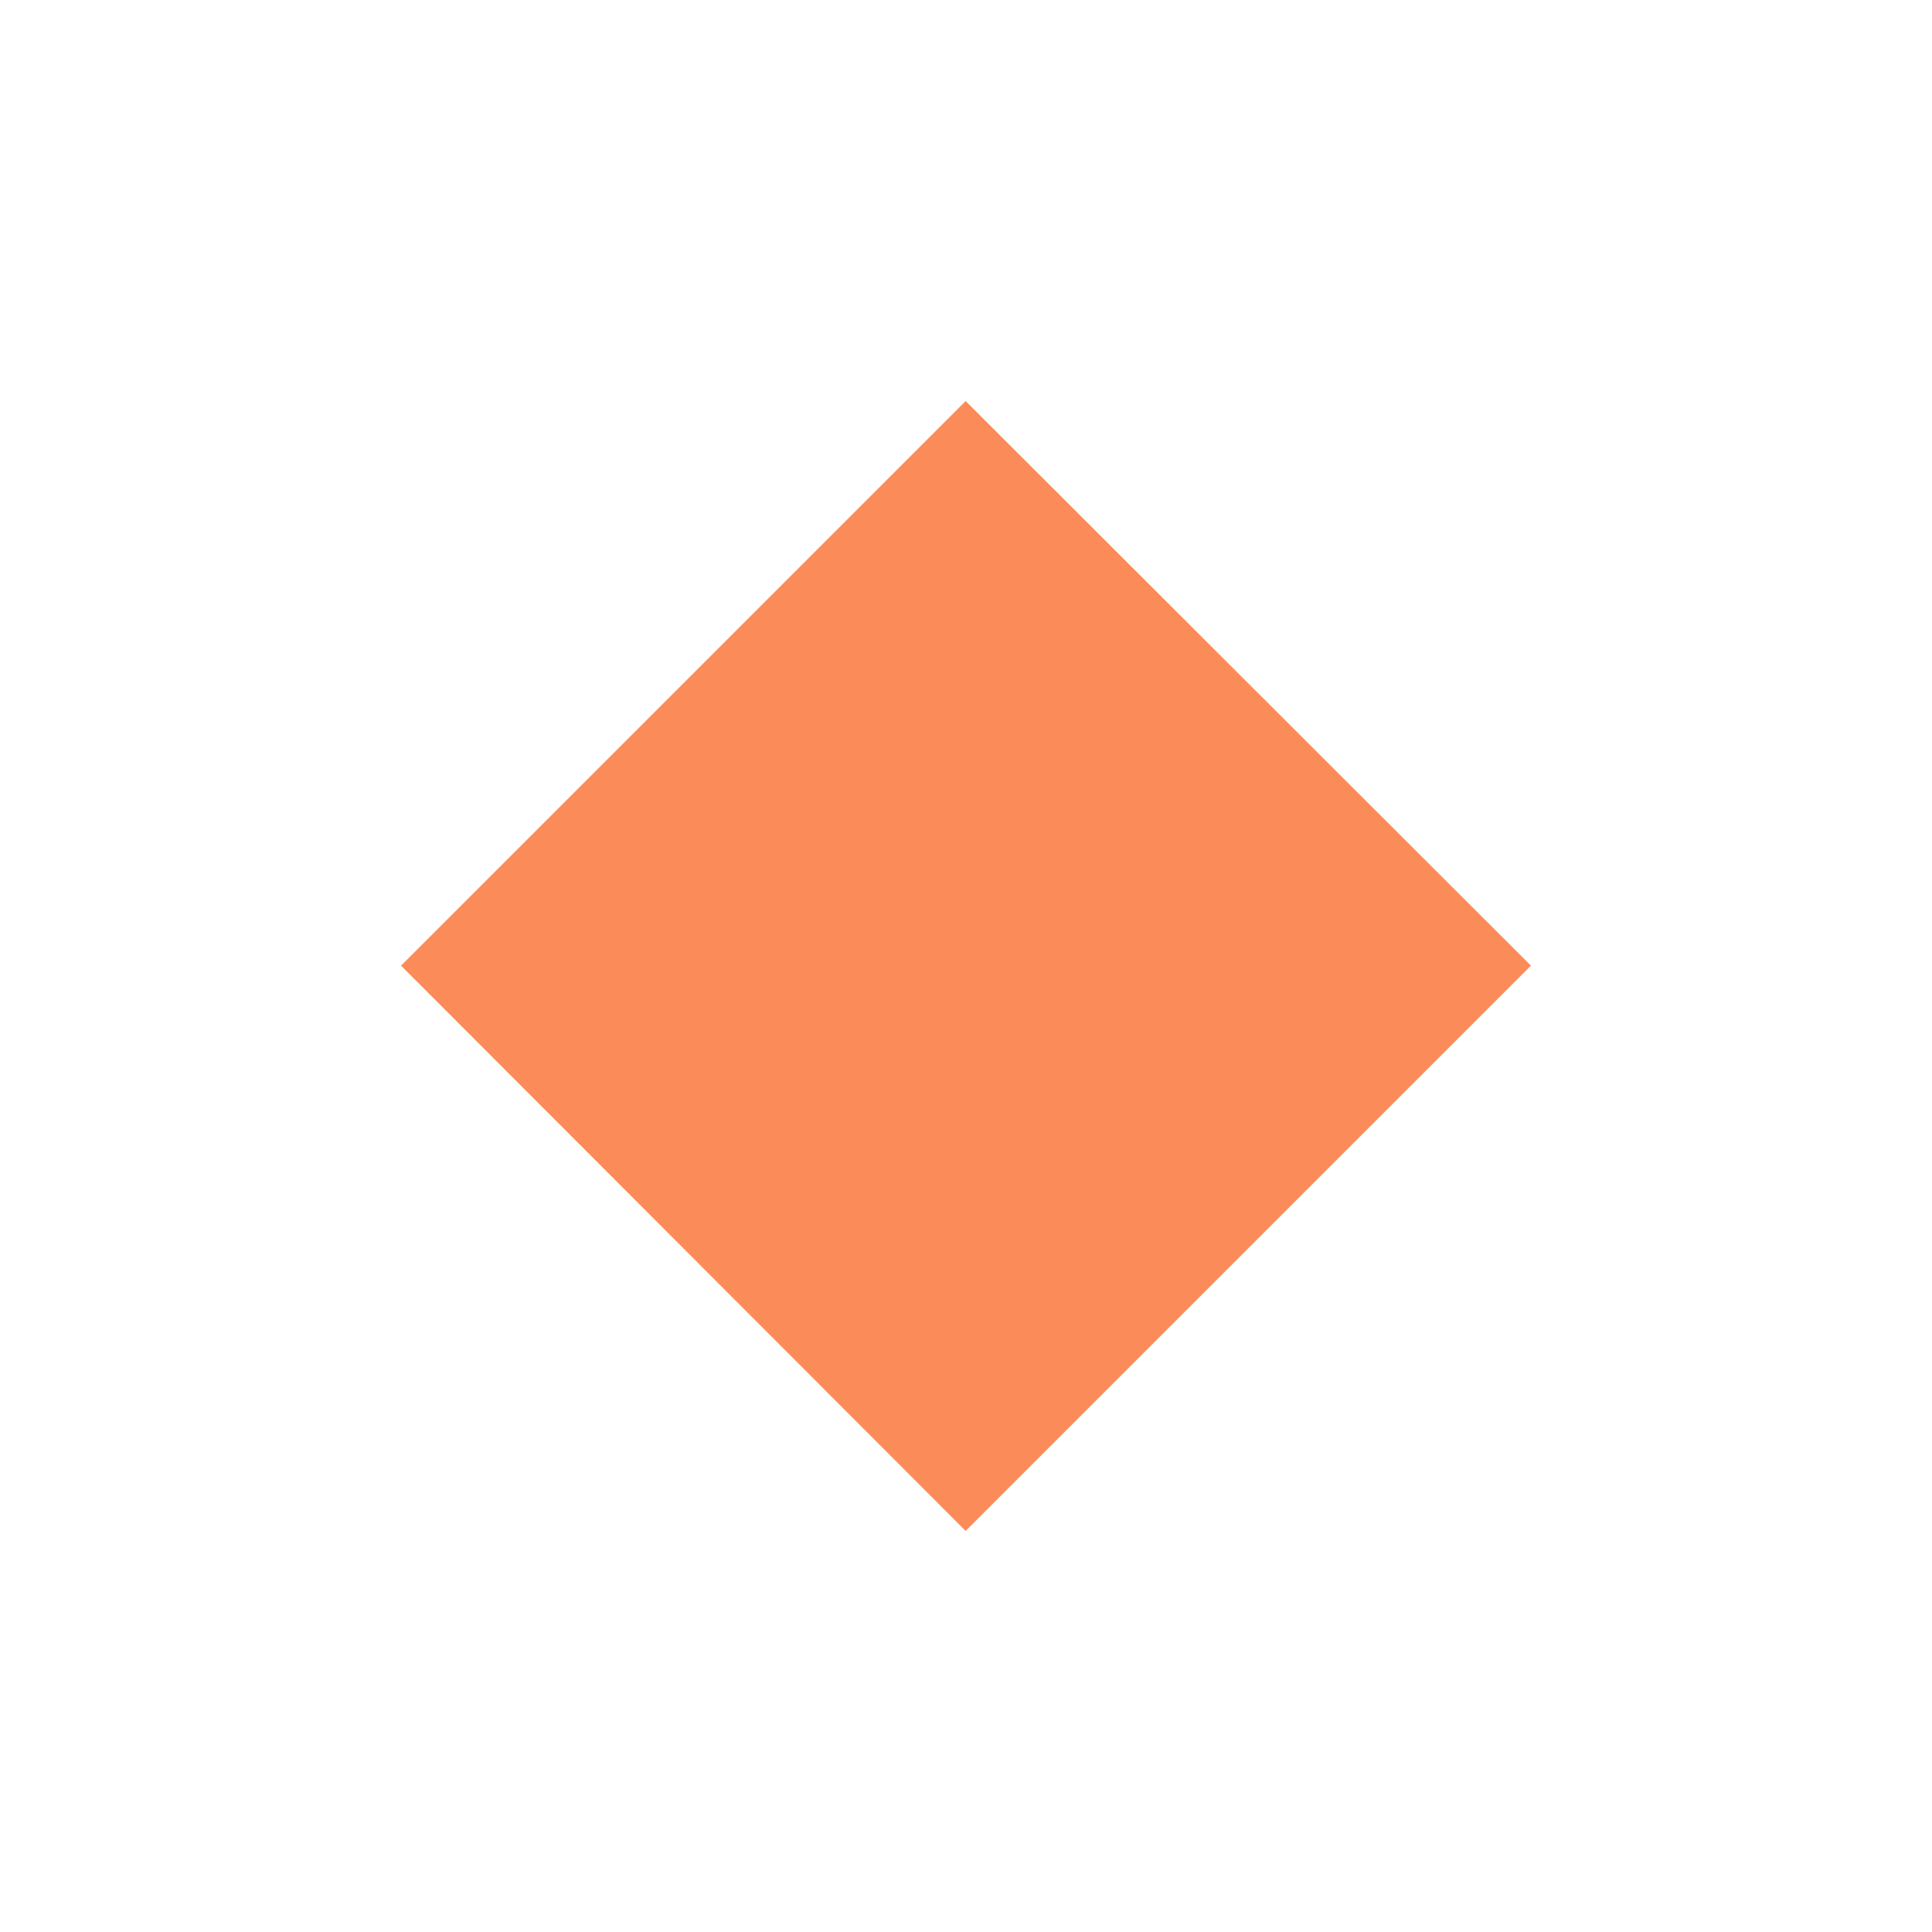
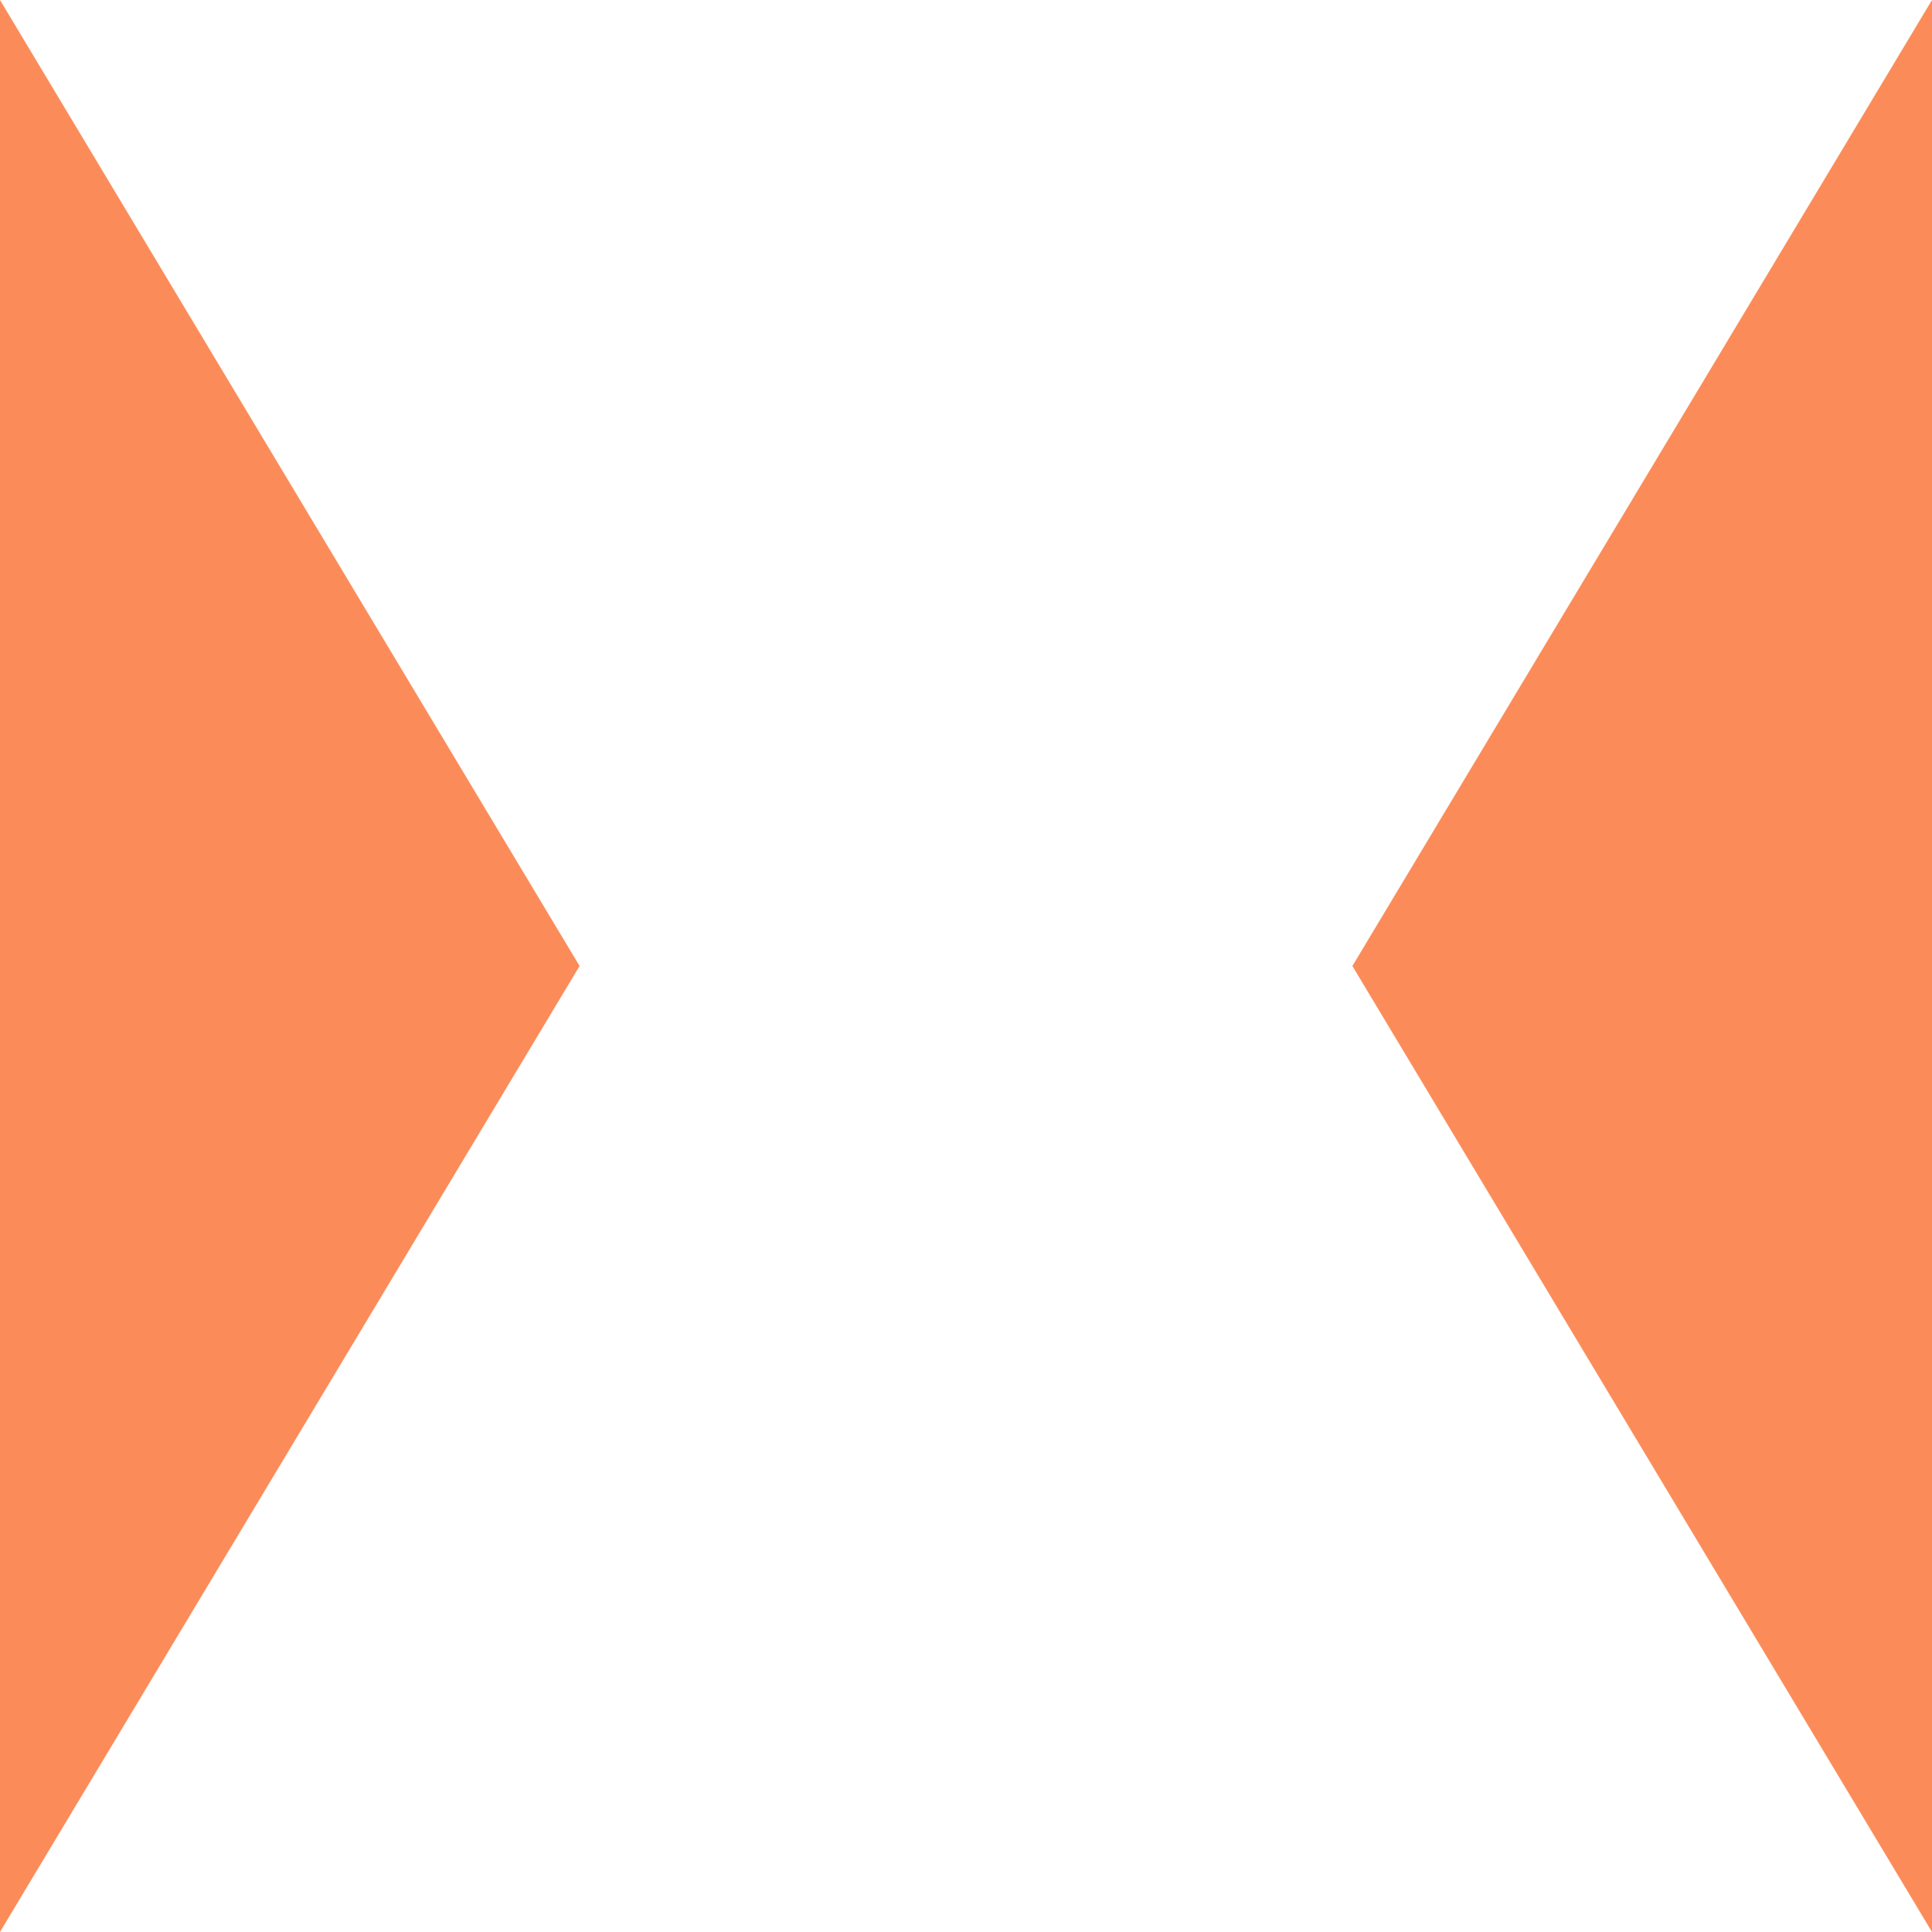
<svg xmlns="http://www.w3.org/2000/svg" id="b" data-name="Layer 2" viewBox="0 0 27.17 27.17">
  <defs>
    <style>
      .d {
        fill: #fb8c59;
        stroke-width: 0px;
      }
    </style>
  </defs>
  <g id="c" data-name="Layer 1">
-     <polygon class="d" points="5.64 13.58 13.58 5.64 21.53 13.58 13.58 21.53 5.64 13.58" />
+     <g>
+       <polygon class="d" points=".75 2.708 7.276 13.585 .75 24.462 .75 2.708" />
+       <path class="d" d="M1.5,5.416l4.902,8.169L1.5,21.754V5.416M0,0v27.17l8.151-13.585L0,0h0Z" />
+     </g>
+     <g>
+       <polygon class="d" points="19.894 13.585 26.42 2.708 26.42 24.462 19.894 13.585" />
+       <path class="d" d="M25.67,5.416v16.339l-4.902-8.169,4.902-8.169M27.17,0l-8.151,13.585,8.151,13.585V0h0Z" />
+     </g>
  </g>
</svg>
